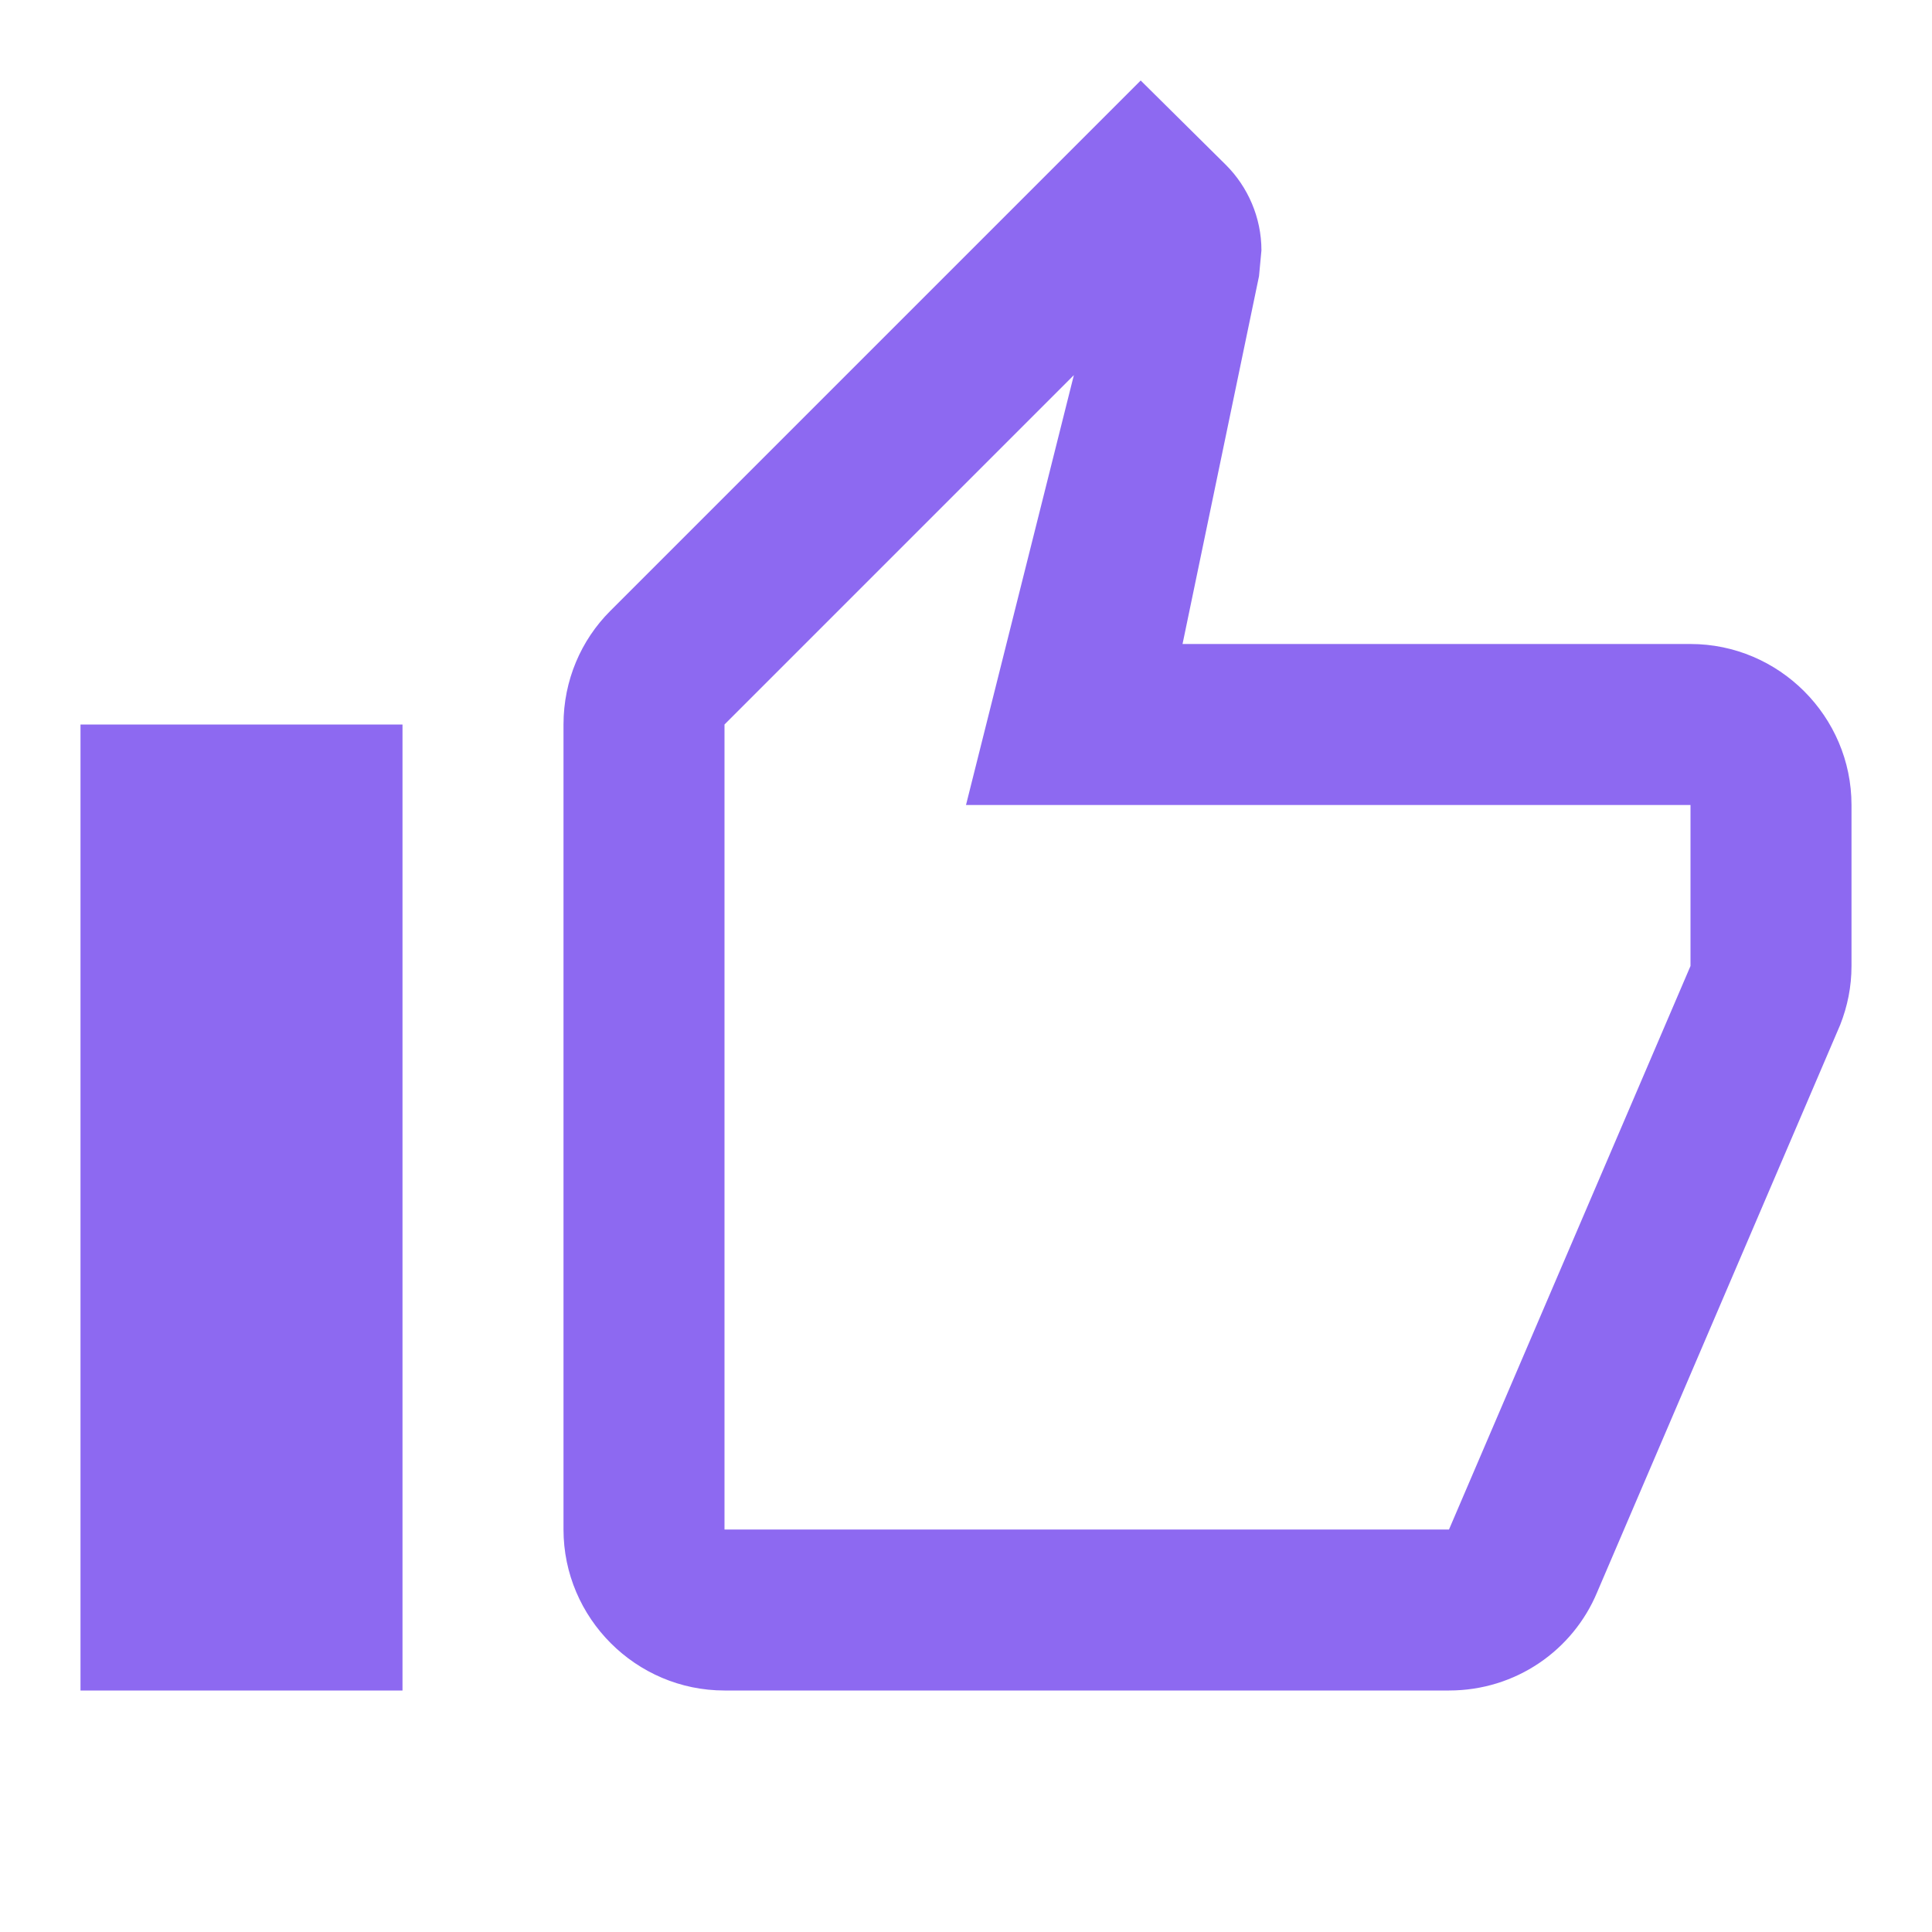
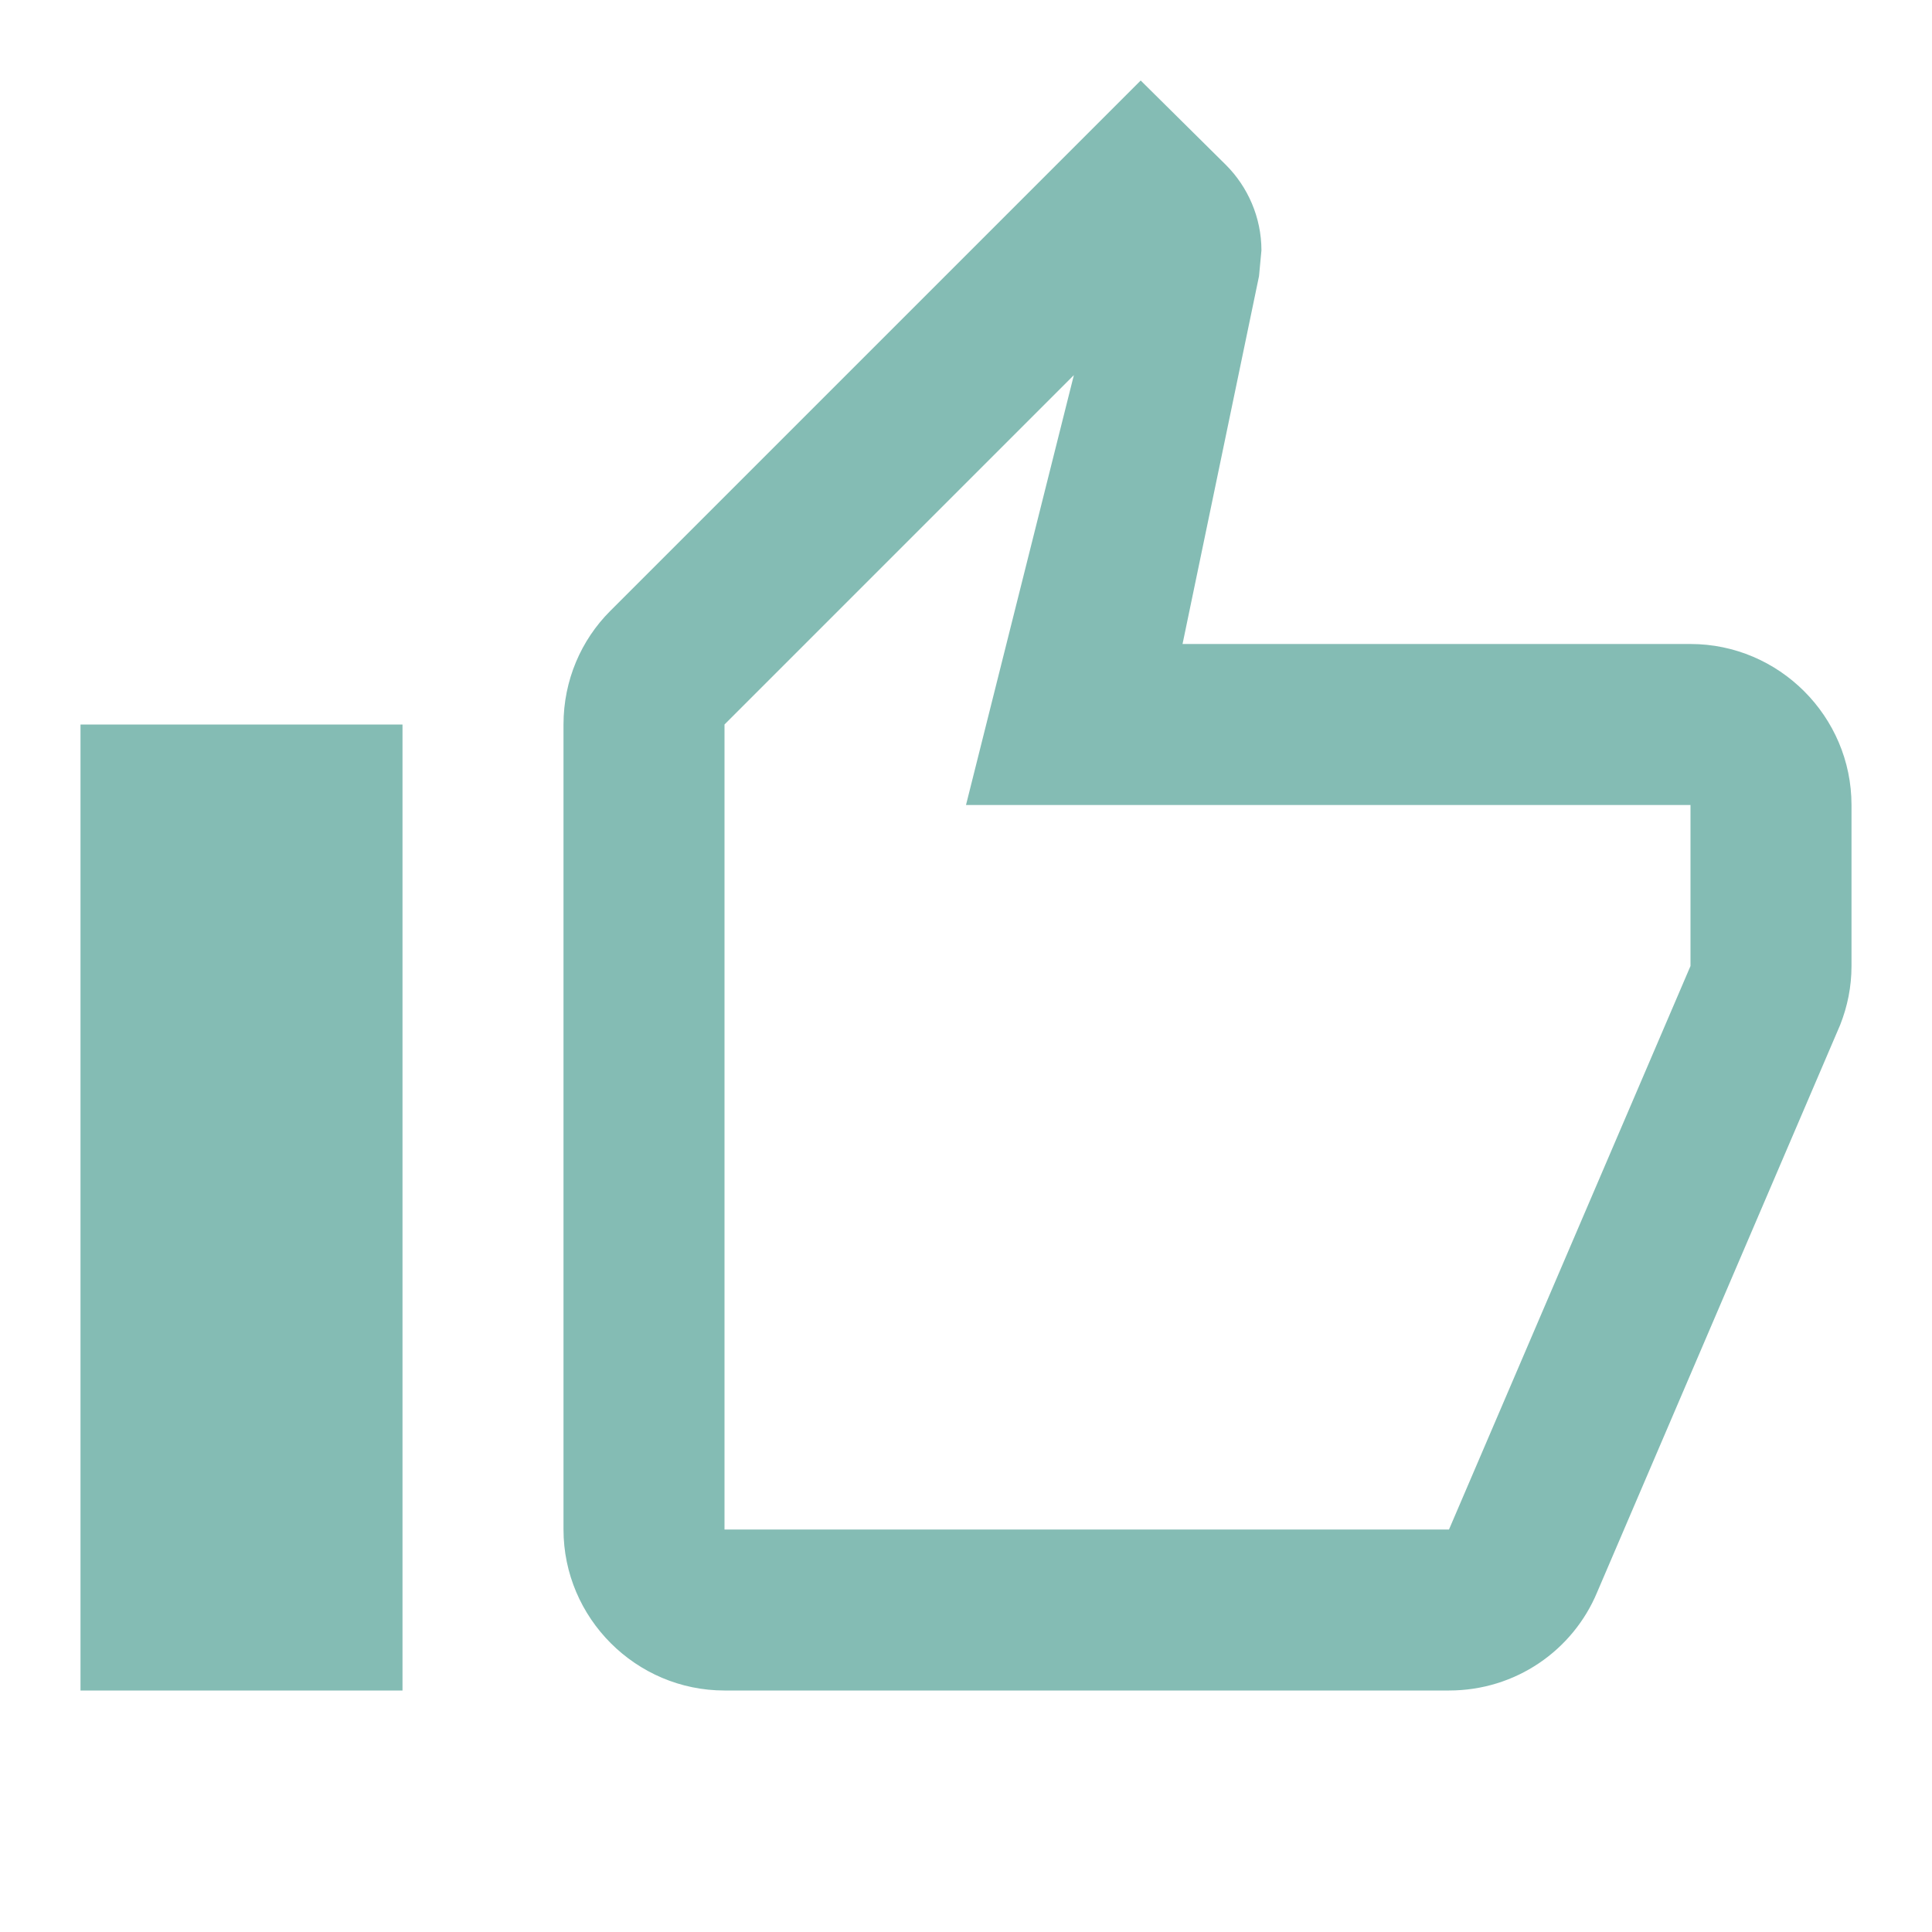
- <svg xmlns="http://www.w3.org/2000/svg" enable-background="new 0 0 24 24" height="24px" viewBox="0 0 24 24" width="24px" fill="#8d69f1">
+ <svg xmlns="http://www.w3.org/2000/svg" enable-background="new 0 0 24 24" height="24px" viewBox="0 0 24 24" width="24px" fill="#84bcb4">
  <g>
    <rect fill="none" height="24" width="24" x="0" y="0" />
  </g>
  <g>
    <g>
      <path d="M9,21h9c0.83,0,1.54-0.5,1.84-1.22l3.02-7.05C22.95,12.5,23,12.26,23,12v-2c0-1.1-0.9-2-2-2h-6.31l0.95-4.57l0.03-0.32 c0-0.41-0.17-0.79-0.44-1.06L14.17,1L7.58,7.59C7.22,7.95,7,8.45,7,9v10C7,20.1,7.9,21,9,21z M9,9l4.34-4.34L12,10h9v2l-3,7H9V9z M1,9h4v12H1V9z" />
    </g>
  </g>
</svg>
